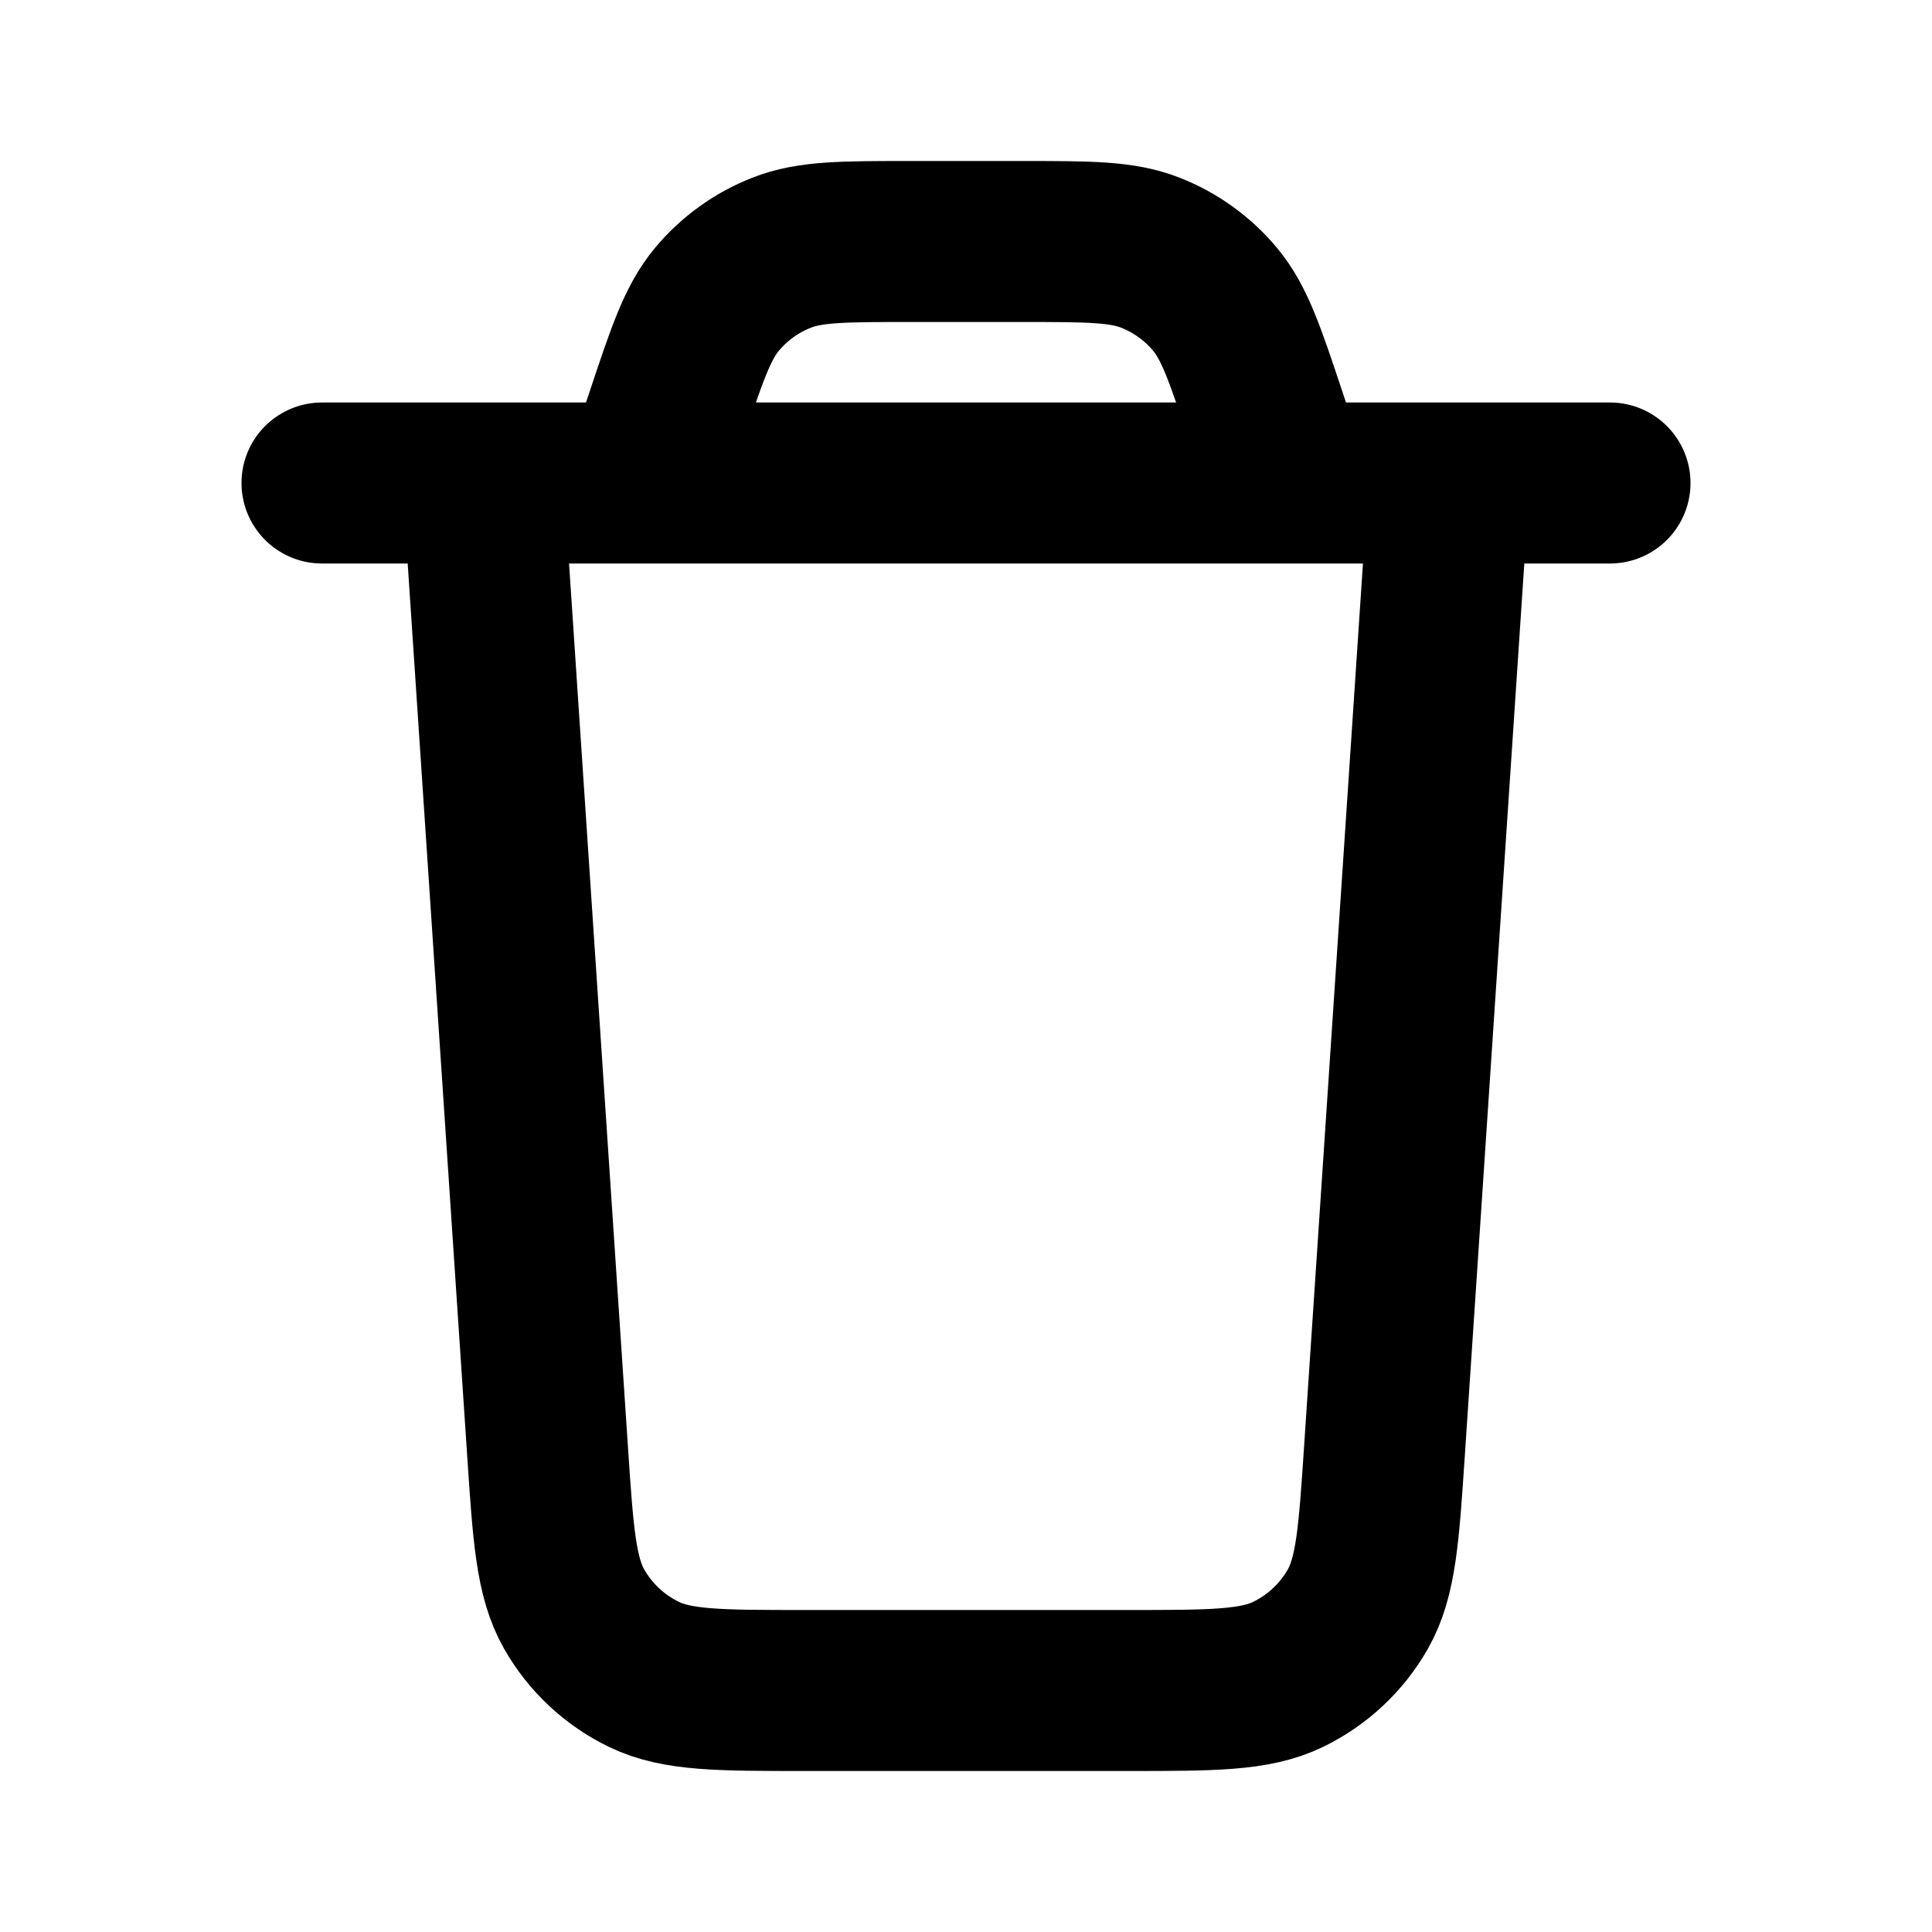
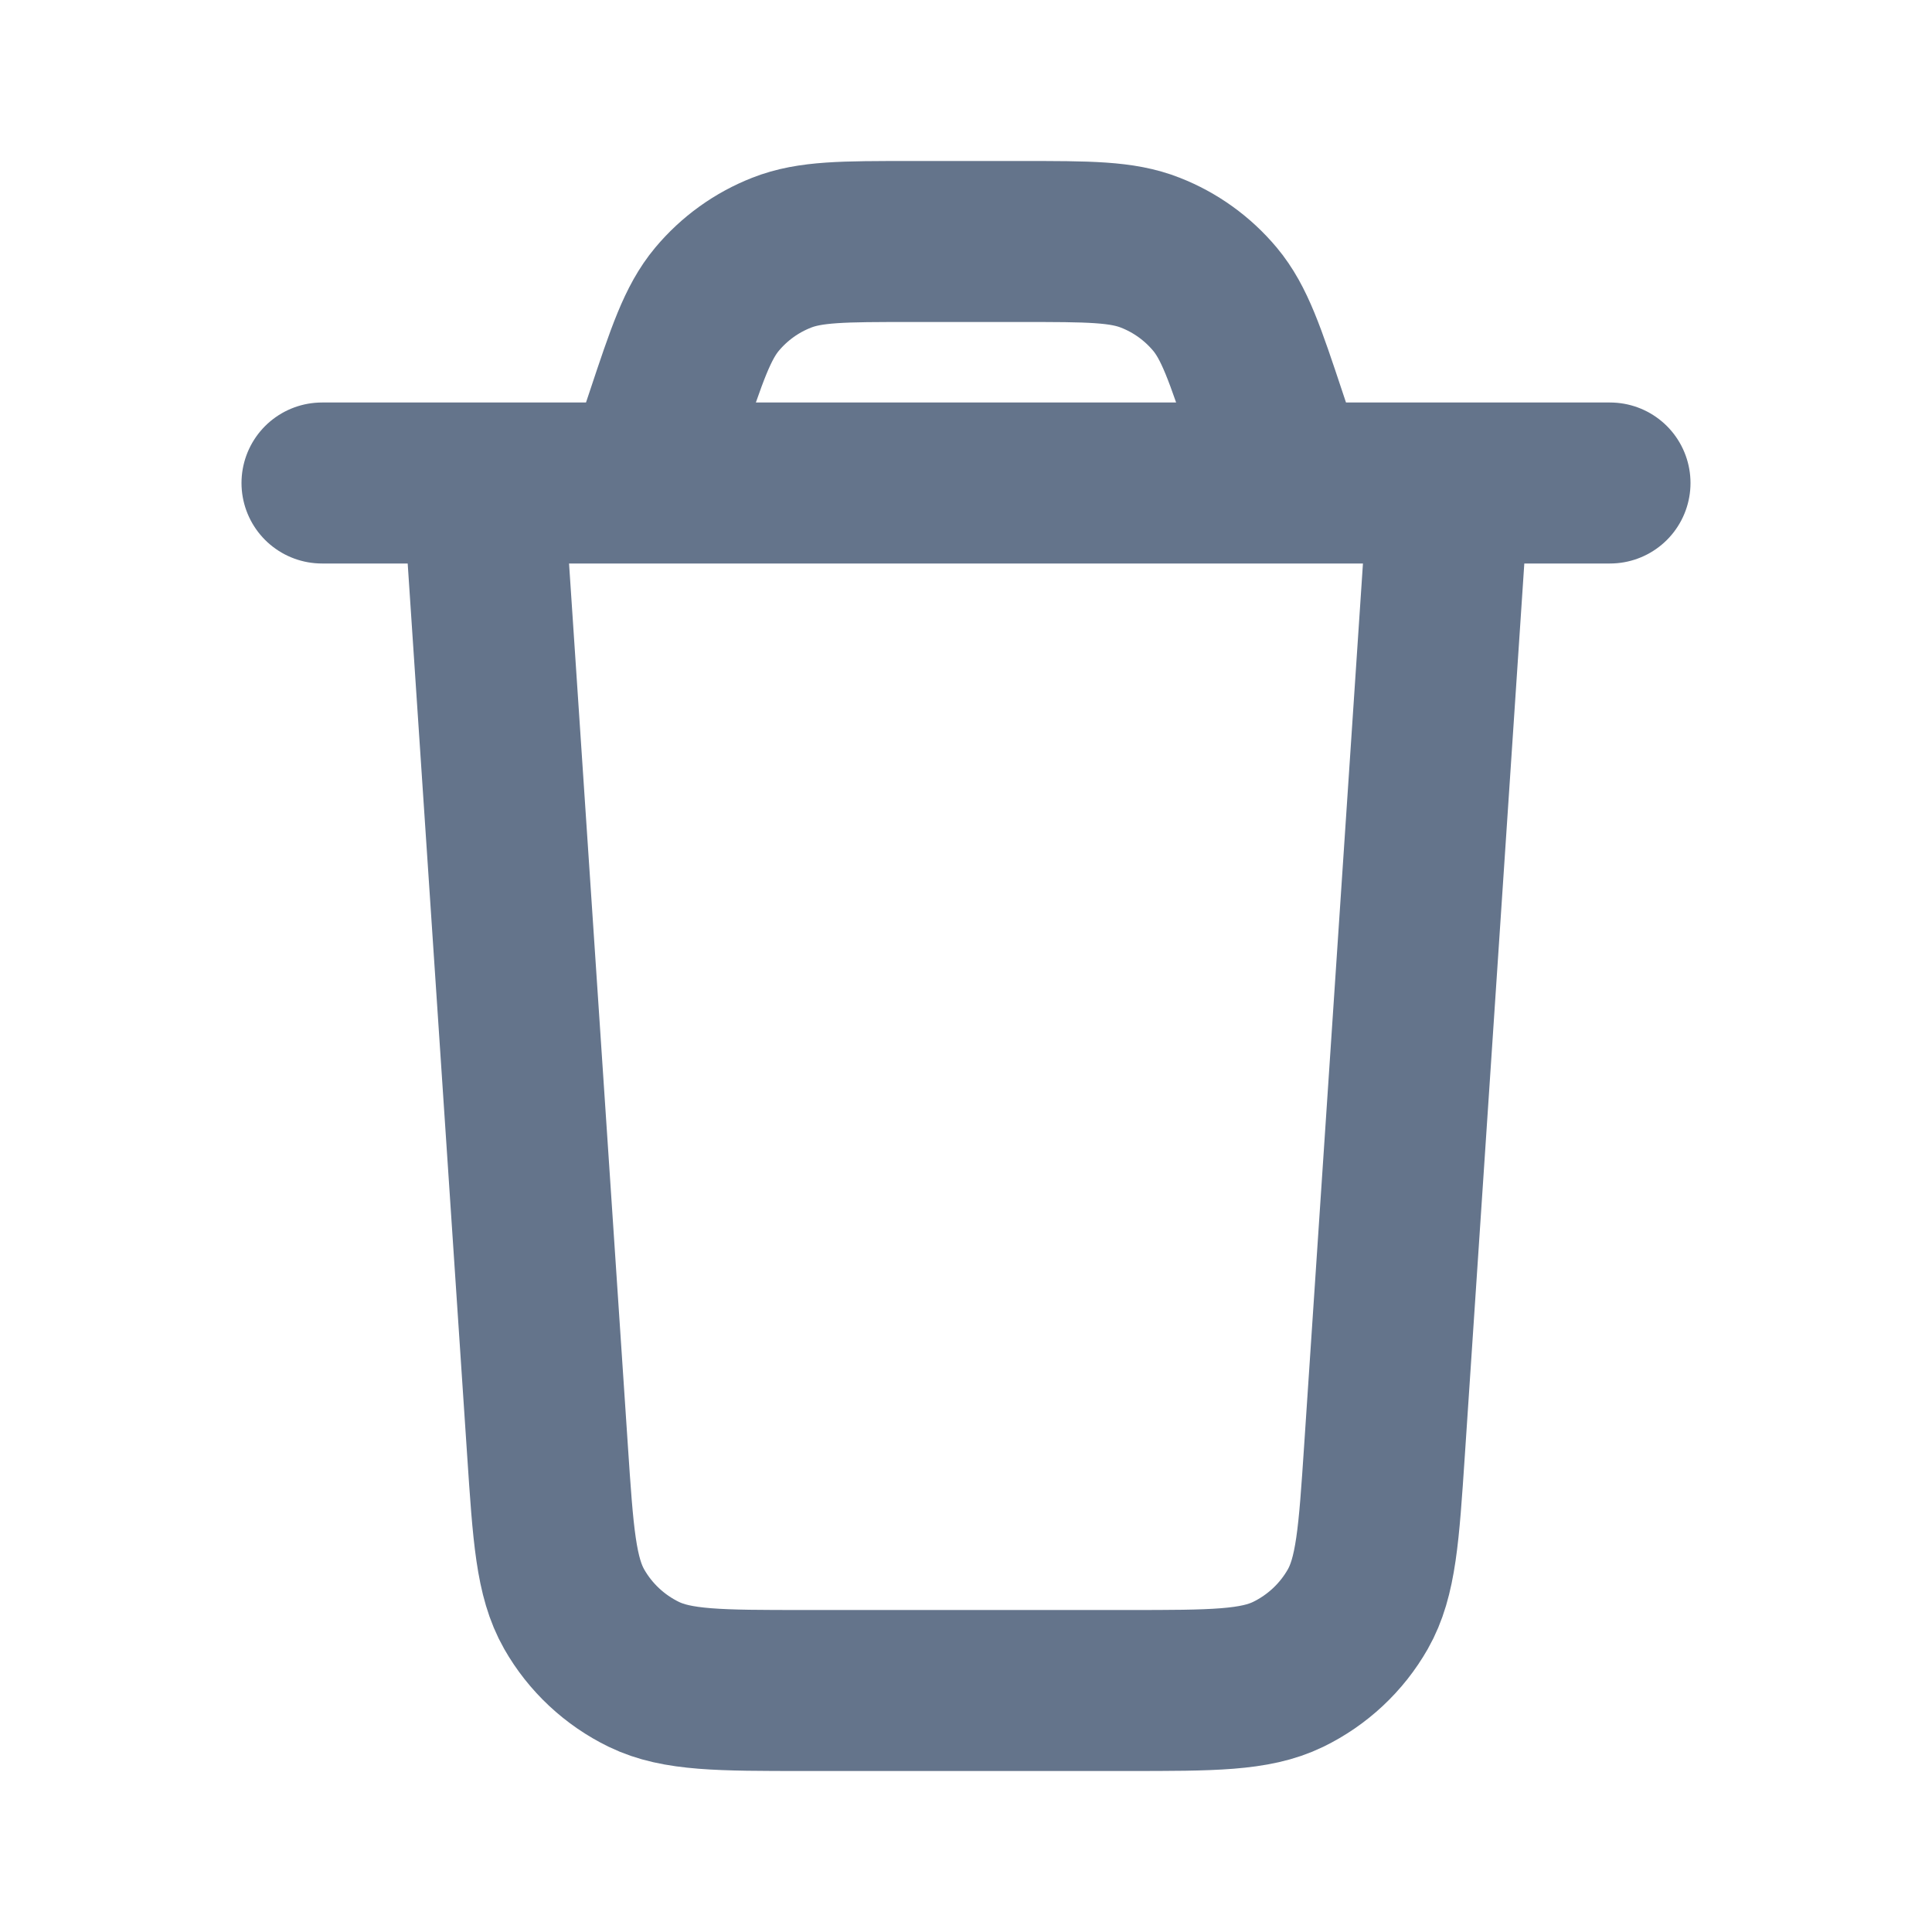
<svg xmlns="http://www.w3.org/2000/svg" width="800px" height="800px" viewBox="0 0 24 24" fill="none">
-   <path d="M18 6L17.199 18.013C17.129 19.065 17.094 19.591 16.867 19.99C16.667 20.341 16.365 20.623 16.001 20.8C15.588 21 15.061 21 14.006 21H9.994C8.939 21 8.412 21 7.999 20.8C7.635 20.623 7.333 20.341 7.133 19.99C6.906 19.591 6.871 19.065 6.801 18.013L6 6M4 6H20M16 6L15.729 5.188C15.467 4.401 15.336 4.008 15.093 3.717C14.878 3.46 14.602 3.261 14.29 3.139C13.938 3 13.523 3 12.694 3H11.306C10.477 3 10.062 3 9.71 3.139C9.398 3.261 9.122 3.46 8.907 3.717C8.664 4.008 8.533 4.401 8.271 5.188L8 6" stroke="#000000" stroke-width="2" stroke-linecap="round" stroke-linejoin="round" />
+   <path d="M18 6L17.199 18.013C17.129 19.065 17.094 19.591 16.867 19.99C16.667 20.341 16.365 20.623 16.001 20.8C15.588 21 15.061 21 14.006 21H9.994C8.939 21 8.412 21 7.999 20.8C7.635 20.623 7.333 20.341 7.133 19.99C6.906 19.591 6.871 19.065 6.801 18.013L6 6M4 6H20M16 6L15.729 5.188C15.467 4.401 15.336 4.008 15.093 3.717C14.878 3.46 14.602 3.261 14.29 3.139C13.938 3 13.523 3 12.694 3H11.306C10.477 3 10.062 3 9.71 3.139C9.398 3.261 9.122 3.46 8.907 3.717C8.664 4.008 8.533 4.401 8.271 5.188L8 6" stroke="#64748b" stroke-width="2" stroke-linecap="round" stroke-linejoin="round" />
</svg>
